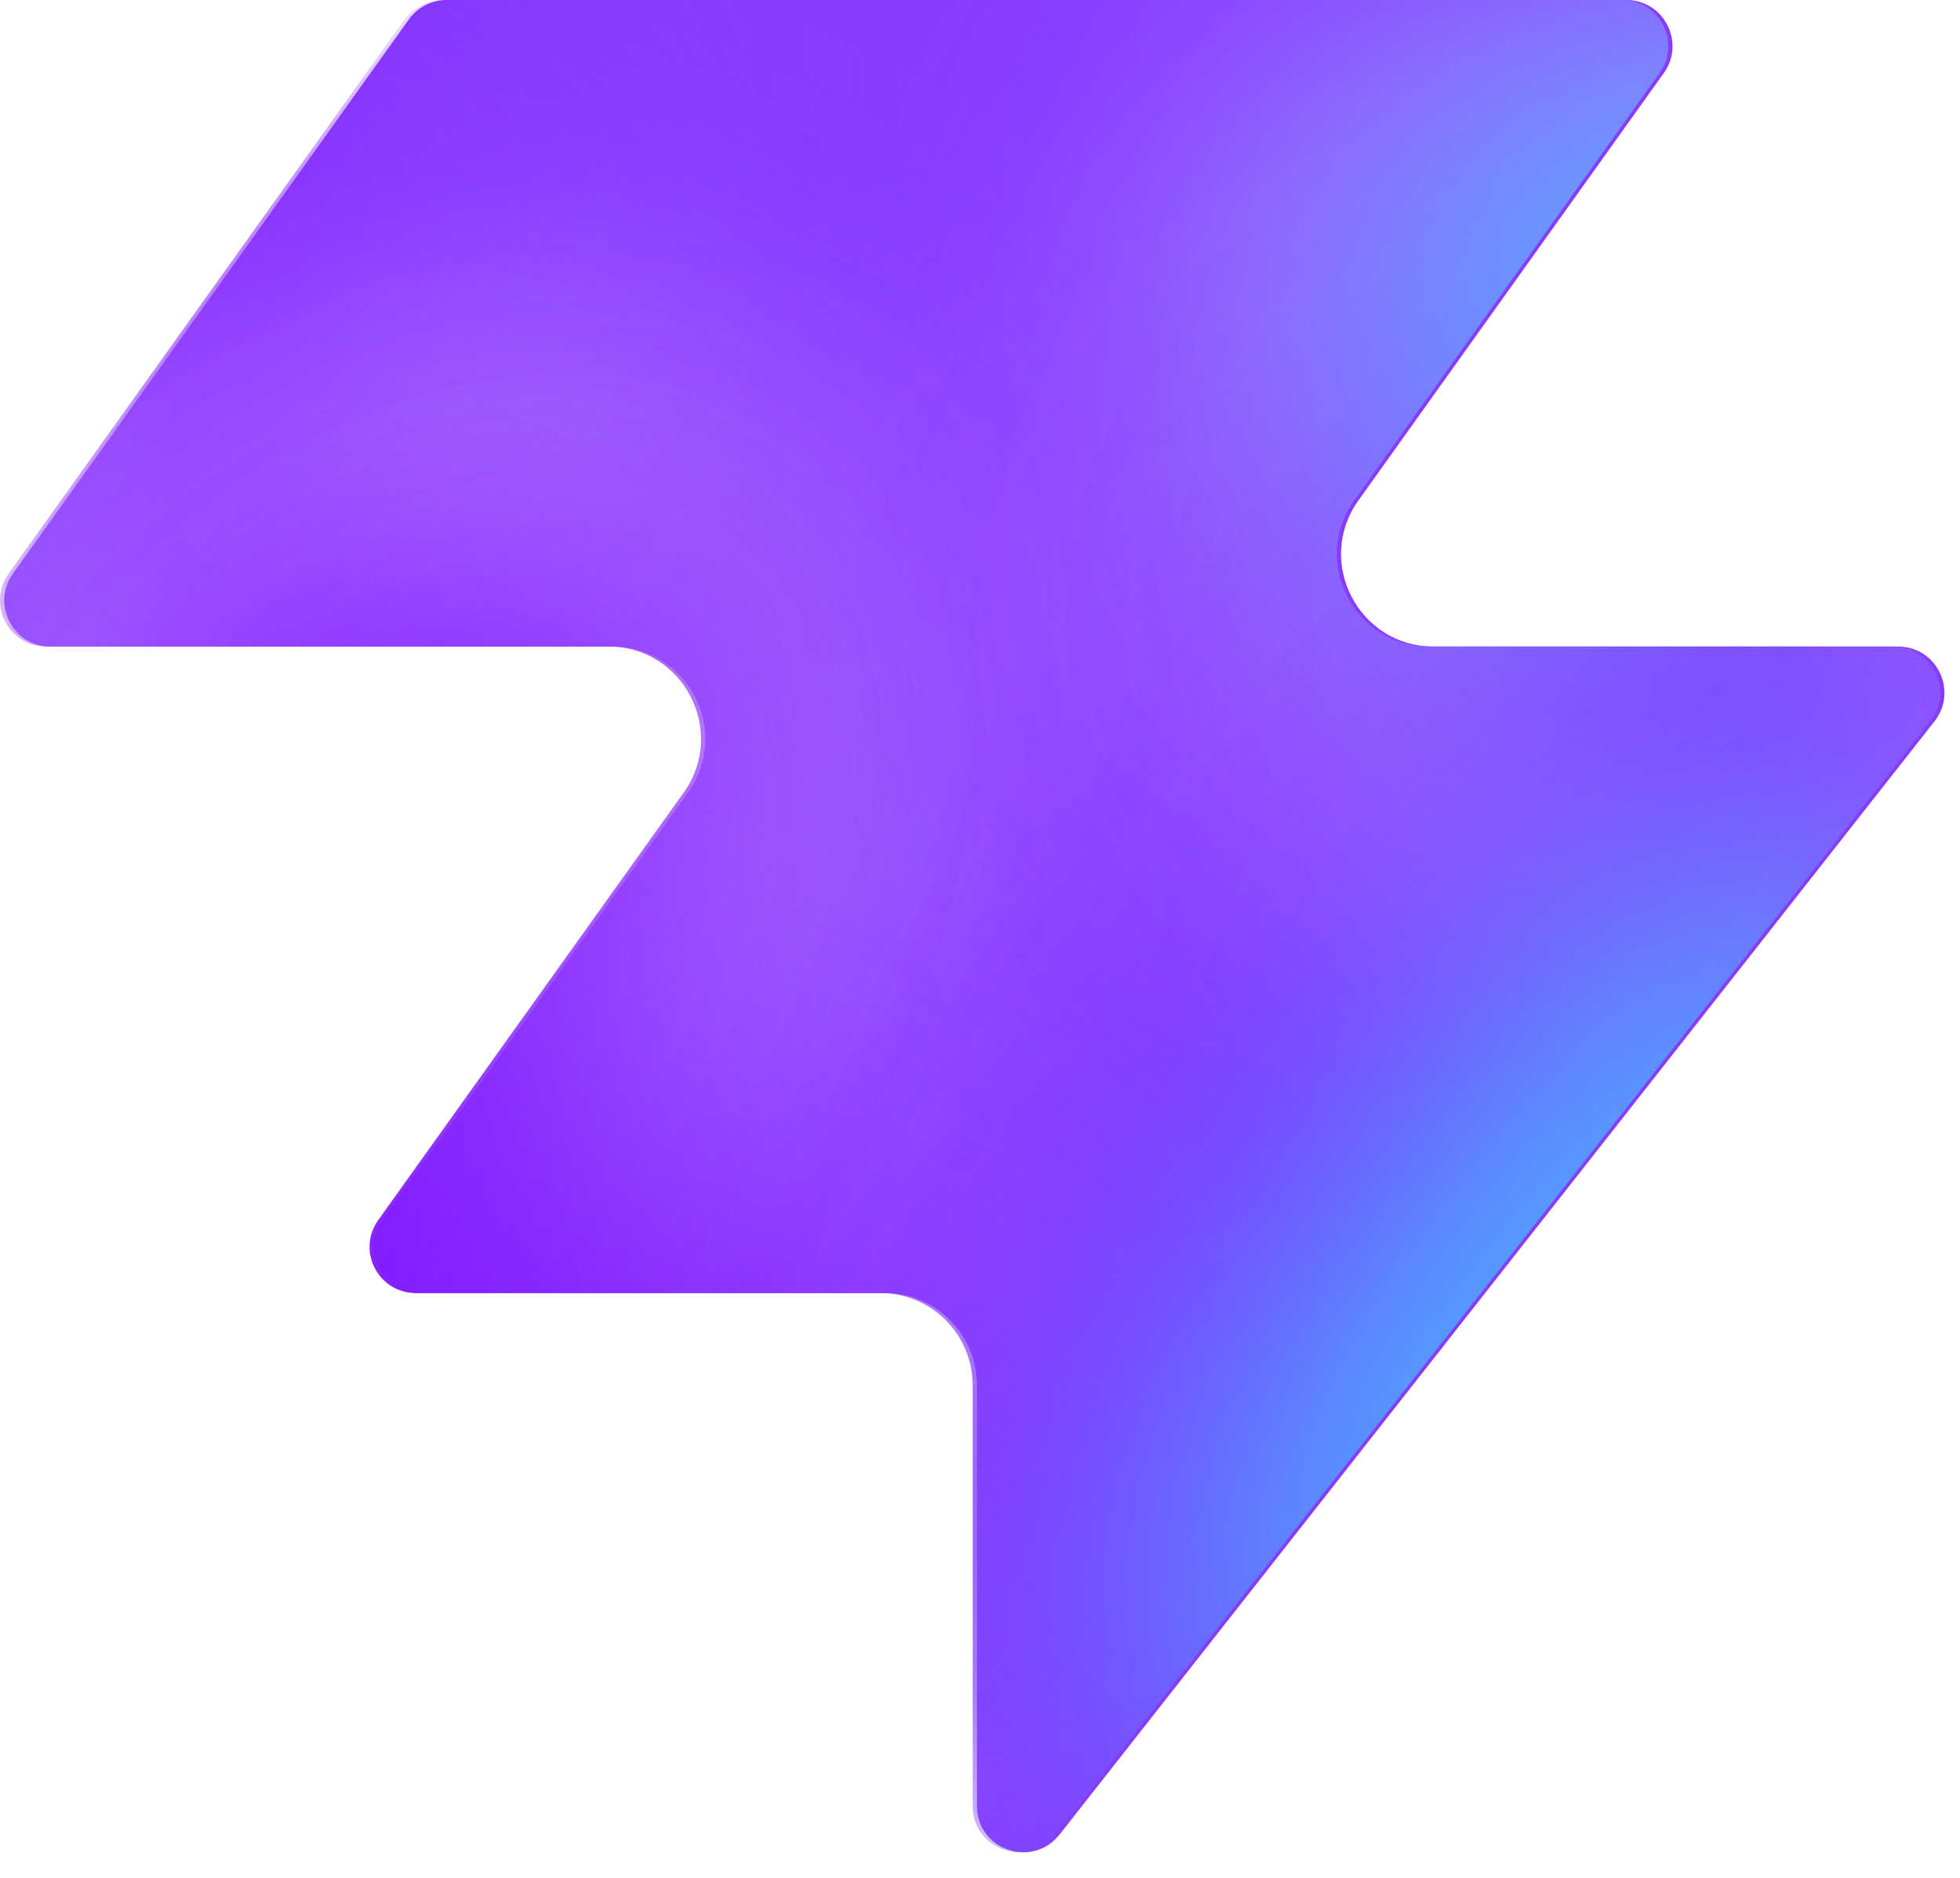
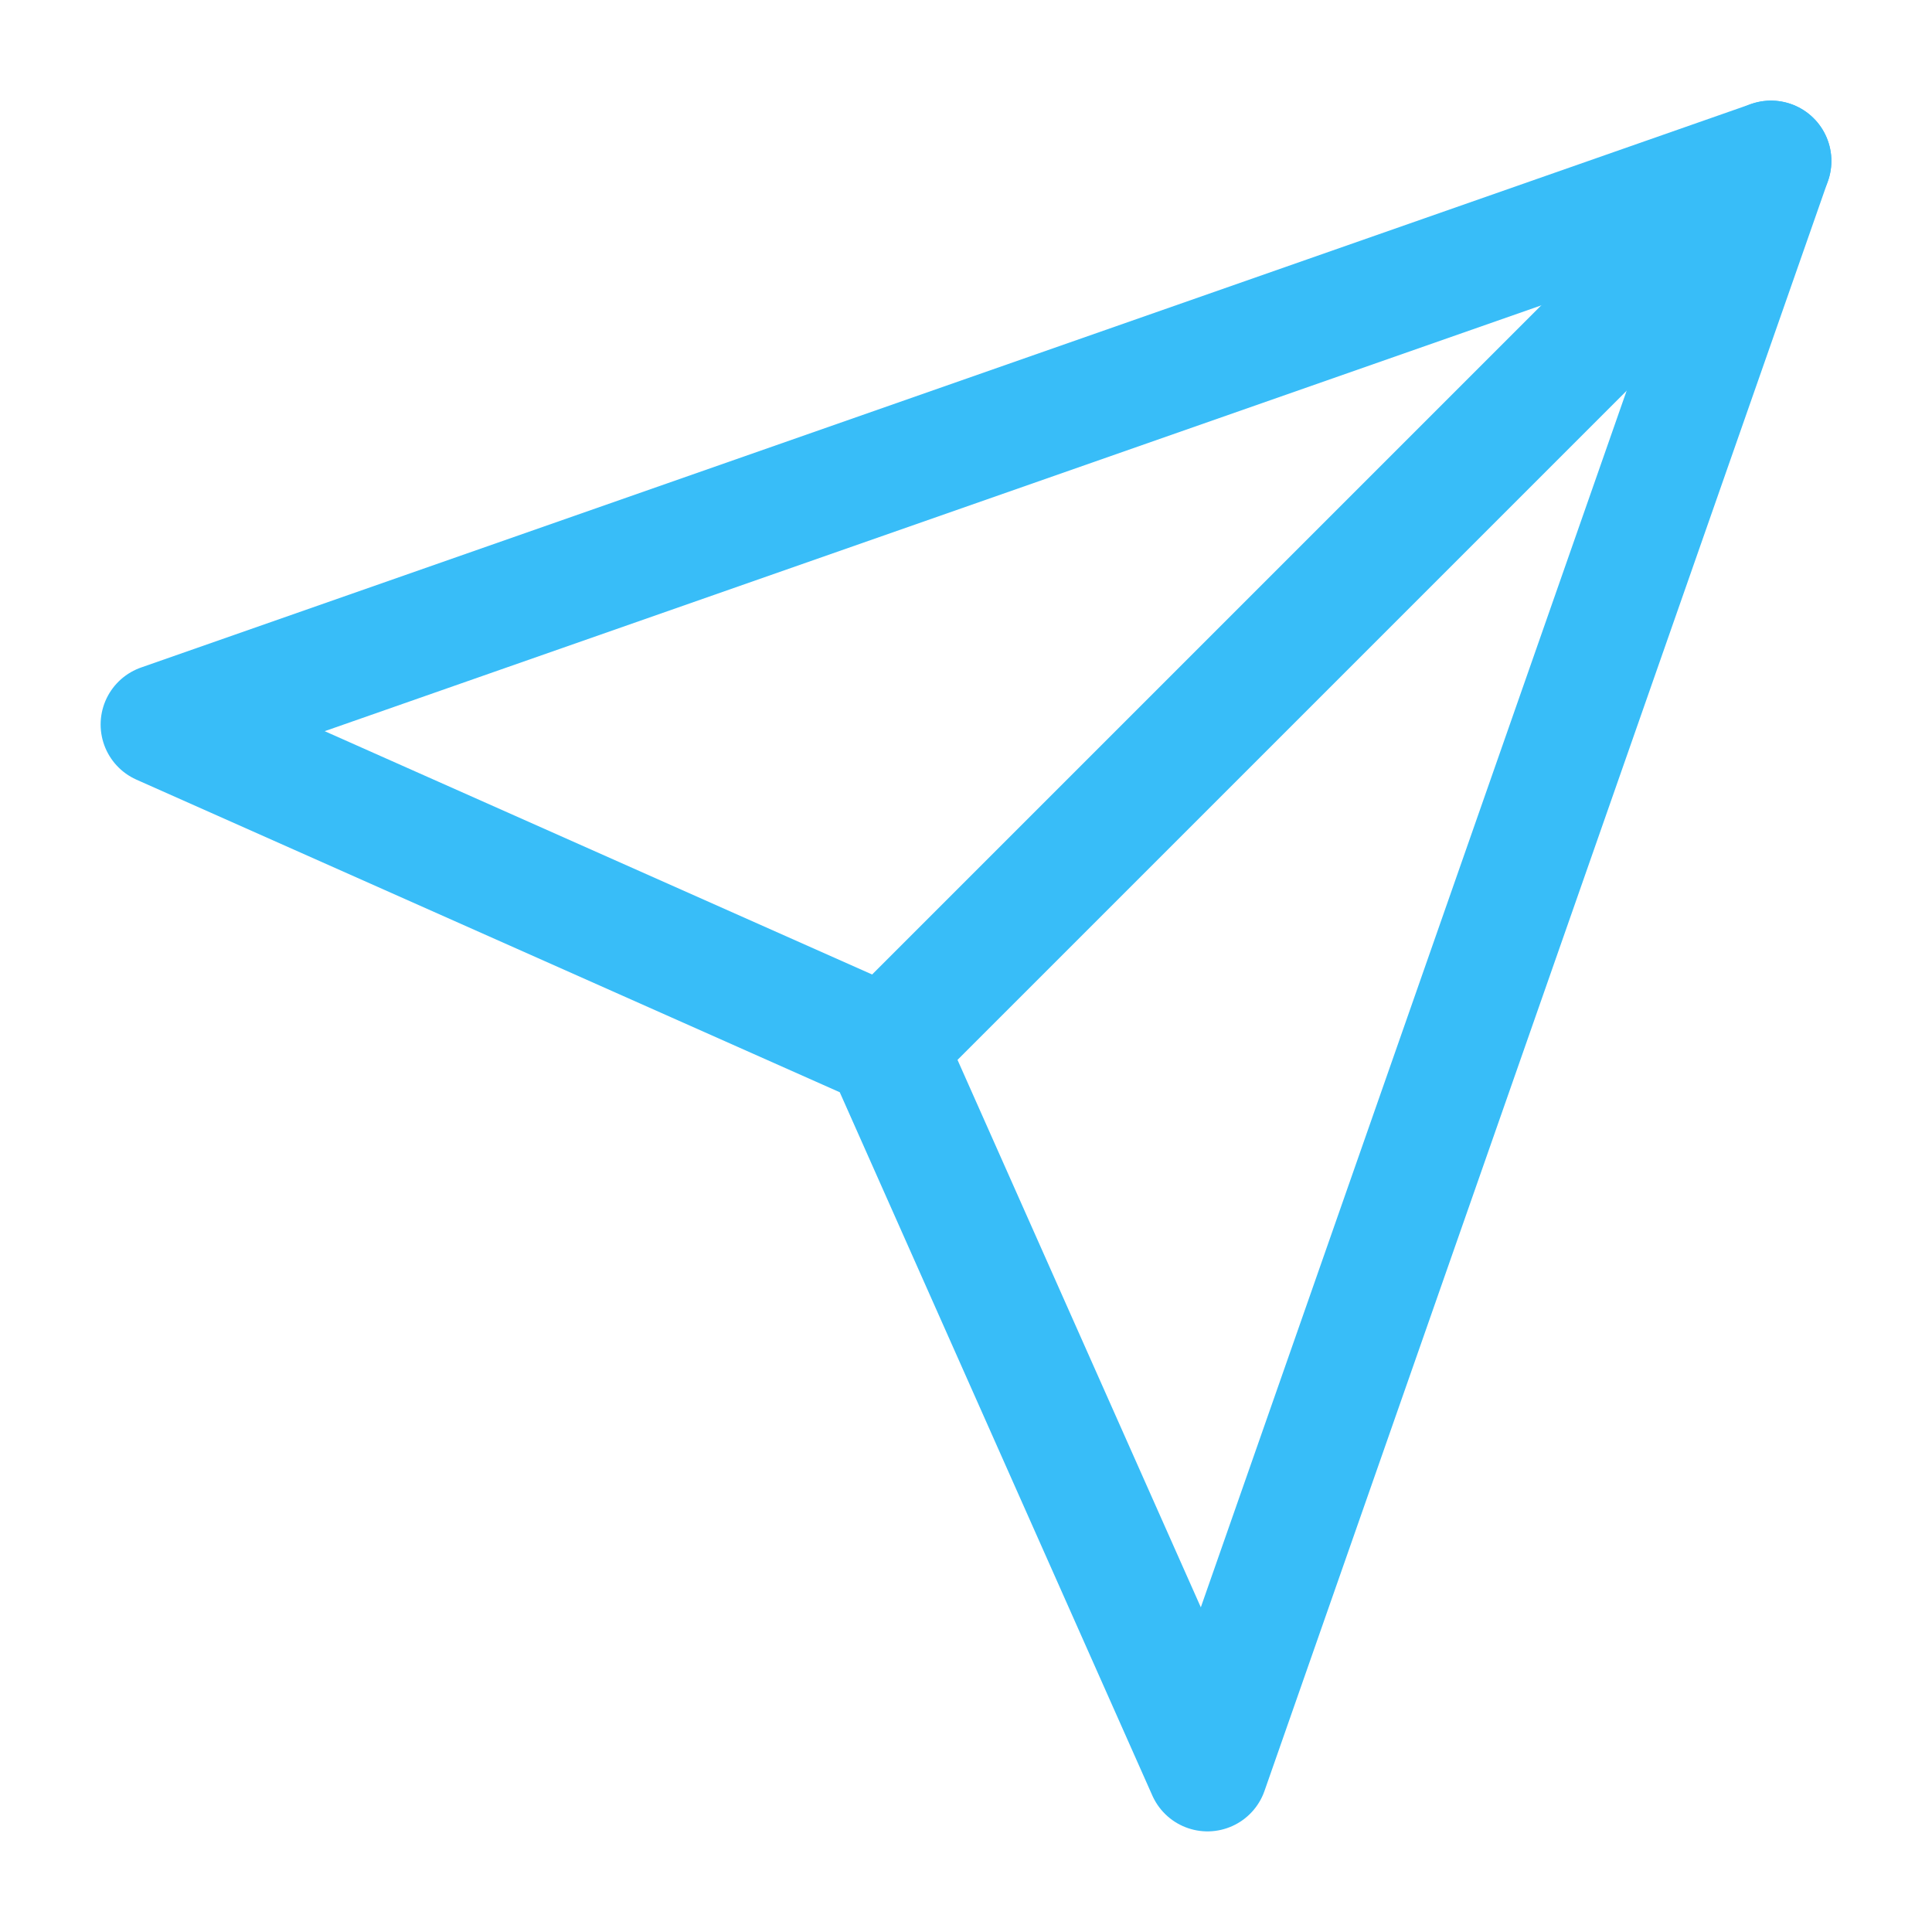
- <svg xmlns="http://www.w3.org/2000/svg" width="48" height="46" fill="none" viewBox="0 0 48 46">
-   <path fill="#863bff" d="M25.946 44.938c-.664.845-2.021.375-2.021-.698V33.937a2.26 2.26 0 0 0-2.262-2.262H10.287c-.92 0-1.456-1.04-.92-1.788l7.48-10.471c1.07-1.497 0-3.578-1.842-3.578H1.237c-.92 0-1.456-1.04-.92-1.788L10.013.474c.214-.297.556-.474.92-.474h28.894c.92 0 1.456 1.04.92 1.788l-7.48 10.471c-1.07 1.498 0 3.579 1.842 3.579h11.377c.943 0 1.473 1.088.89 1.83L25.947 44.94z" style="fill:#863bff;fill:color(display-p3 .525 .23 1);fill-opacity:1" />
-   <mask id="a" width="48" height="46" x="0" y="0" maskUnits="userSpaceOnUse" style="mask-type:alpha">
-     <path fill="#000" d="M25.842 44.938c-.664.844-2.021.375-2.021-.698V33.937a2.26 2.26 0 0 0-2.262-2.262H10.183c-.92 0-1.456-1.04-.92-1.788l7.48-10.471c1.07-1.498 0-3.579-1.842-3.579H1.133c-.92 0-1.456-1.04-.92-1.787L9.91.473c.214-.297.556-.474.92-.474h28.894c.92 0 1.456 1.04.92 1.788l-7.48 10.471c-1.07 1.498 0 3.578 1.842 3.578h11.377c.943 0 1.473 1.088.89 1.832L25.843 44.94z" style="fill:#000;fill-opacity:1" />
-   </mask>
-   <g mask="url(#a)">
-     <g filter="url(#b)">
-       <ellipse cx="5.508" cy="14.704" fill="#ede6ff" rx="5.508" ry="14.704" style="fill:#ede6ff;fill:color(display-p3 .927 .903 1);fill-opacity:1" transform="matrix(.00324 1 1 -.00324 -4.47 31.516)" />
-     </g>
-     <g filter="url(#c)">
-       <ellipse cx="10.399" cy="29.851" fill="#ede6ff" rx="10.399" ry="29.851" style="fill:#ede6ff;fill:color(display-p3 .927 .903 1);fill-opacity:1" transform="matrix(.00324 1 1 -.00324 -39.328 7.883)" />
-     </g>
-     <g filter="url(#d)">
-       <ellipse cx="5.508" cy="30.487" fill="#7e14ff" rx="5.508" ry="30.487" style="fill:#7e14ff;fill:color(display-p3 .492 .077 1);fill-opacity:1" transform="rotate(89.814 -25.913 -14.639)scale(1 -1)" />
-     </g>
-     <g filter="url(#e)">
-       <ellipse cx="5.508" cy="30.599" fill="#7e14ff" rx="5.508" ry="30.599" style="fill:#7e14ff;fill:color(display-p3 .492 .077 1);fill-opacity:1" transform="rotate(89.814 -32.644 -3.334)scale(1 -1)" />
-     </g>
-     <g filter="url(#f)">
-       <ellipse cx="5.508" cy="30.599" fill="#7e14ff" rx="5.508" ry="30.599" style="fill:#7e14ff;fill:color(display-p3 .492 .077 1);fill-opacity:1" transform="matrix(.00324 1 1 -.00324 -34.34 30.47)" />
-     </g>
-     <g filter="url(#g)">
-       <ellipse cx="14.072" cy="22.078" fill="#ede6ff" rx="14.072" ry="22.078" style="fill:#ede6ff;fill:color(display-p3 .927 .903 1);fill-opacity:1" transform="rotate(93.35 24.506 48.493)scale(-1 1)" />
-     </g>
-     <g filter="url(#h)">
-       <ellipse cx="3.47" cy="21.501" fill="#7e14ff" rx="3.47" ry="21.501" style="fill:#7e14ff;fill:color(display-p3 .492 .077 1);fill-opacity:1" transform="rotate(89.009 28.708 47.59)scale(-1 1)" />
-     </g>
-     <g filter="url(#i)">
-       <ellipse cx="3.47" cy="21.501" fill="#7e14ff" rx="3.47" ry="21.501" style="fill:#7e14ff;fill:color(display-p3 .492 .077 1);fill-opacity:1" transform="rotate(89.009 28.708 47.59)scale(-1 1)" />
-     </g>
-     <g filter="url(#j)">
-       <ellipse cx=".387" cy="8.972" fill="#7e14ff" rx="4.407" ry="29.108" style="fill:#7e14ff;fill:color(display-p3 .492 .077 1);fill-opacity:1" transform="rotate(39.51 .387 8.972)" />
-     </g>
-     <g filter="url(#k)">
-       <ellipse cx="47.523" cy="-6.092" fill="#7e14ff" rx="4.407" ry="29.108" style="fill:#7e14ff;fill:color(display-p3 .492 .077 1);fill-opacity:1" transform="rotate(37.892 47.523 -6.092)" />
-     </g>
-     <g filter="url(#l)">
-       <ellipse cx="41.412" cy="6.333" fill="#47bfff" rx="5.971" ry="9.665" style="fill:#47bfff;fill:color(display-p3 .28 .748 1);fill-opacity:1" transform="rotate(37.892 41.412 6.333)" />
-     </g>
-     <g filter="url(#m)">
-       <ellipse cx="-1.879" cy="38.332" fill="#7e14ff" rx="4.407" ry="29.108" style="fill:#7e14ff;fill:color(display-p3 .492 .077 1);fill-opacity:1" transform="rotate(37.892 -1.88 38.332)" />
-     </g>
-     <g filter="url(#n)">
-       <ellipse cx="-1.879" cy="38.332" fill="#7e14ff" rx="4.407" ry="29.108" style="fill:#7e14ff;fill:color(display-p3 .492 .077 1);fill-opacity:1" transform="rotate(37.892 -1.88 38.332)" />
-     </g>
-     <g filter="url(#o)">
-       <ellipse cx="35.651" cy="29.907" fill="#7e14ff" rx="4.407" ry="29.108" style="fill:#7e14ff;fill:color(display-p3 .492 .077 1);fill-opacity:1" transform="rotate(37.892 35.651 29.907)" />
-     </g>
-     <g filter="url(#p)">
-       <ellipse cx="38.418" cy="32.4" fill="#47bfff" rx="5.971" ry="15.297" style="fill:#47bfff;fill:color(display-p3 .28 .748 1);fill-opacity:1" transform="rotate(37.892 38.418 32.4)" />
-     </g>
-   </g>
-   <defs>
-     <filter id="b" width="60.045" height="41.654" x="-19.77" y="16.149" color-interpolation-filters="sRGB" filterUnits="userSpaceOnUse">
-       <feFlood flood-opacity="0" result="BackgroundImageFix" />
-       <feBlend in="SourceGraphic" in2="BackgroundImageFix" result="shape" />
-       <feGaussianBlur result="effect1_foregroundBlur_2002_17158" stdDeviation="7.659" />
-     </filter>
-     <filter id="c" width="90.34" height="51.437" x="-54.613" y="-7.533" color-interpolation-filters="sRGB" filterUnits="userSpaceOnUse">
-       <feFlood flood-opacity="0" result="BackgroundImageFix" />
-       <feBlend in="SourceGraphic" in2="BackgroundImageFix" result="shape" />
-       <feGaussianBlur result="effect1_foregroundBlur_2002_17158" stdDeviation="7.659" />
-     </filter>
-     <filter id="d" width="79.355" height="29.4" x="-49.64" y="2.03" color-interpolation-filters="sRGB" filterUnits="userSpaceOnUse">
-       <feFlood flood-opacity="0" result="BackgroundImageFix" />
-       <feBlend in="SourceGraphic" in2="BackgroundImageFix" result="shape" />
-       <feGaussianBlur result="effect1_foregroundBlur_2002_17158" stdDeviation="4.596" />
-     </filter>
-     <filter id="e" width="79.579" height="29.4" x="-45.045" y="20.029" color-interpolation-filters="sRGB" filterUnits="userSpaceOnUse">
-       <feFlood flood-opacity="0" result="BackgroundImageFix" />
-       <feBlend in="SourceGraphic" in2="BackgroundImageFix" result="shape" />
-       <feGaussianBlur result="effect1_foregroundBlur_2002_17158" stdDeviation="4.596" />
-     </filter>
-     <filter id="f" width="79.579" height="29.4" x="-43.513" y="21.178" color-interpolation-filters="sRGB" filterUnits="userSpaceOnUse">
-       <feFlood flood-opacity="0" result="BackgroundImageFix" />
-       <feBlend in="SourceGraphic" in2="BackgroundImageFix" result="shape" />
-       <feGaussianBlur result="effect1_foregroundBlur_2002_17158" stdDeviation="4.596" />
-     </filter>
-     <filter id="g" width="74.749" height="58.852" x="15.756" y="-17.901" color-interpolation-filters="sRGB" filterUnits="userSpaceOnUse">
-       <feFlood flood-opacity="0" result="BackgroundImageFix" />
-       <feBlend in="SourceGraphic" in2="BackgroundImageFix" result="shape" />
-       <feGaussianBlur result="effect1_foregroundBlur_2002_17158" stdDeviation="7.659" />
-     </filter>
-     <filter id="h" width="61.377" height="25.362" x="23.548" y="2.284" color-interpolation-filters="sRGB" filterUnits="userSpaceOnUse">
-       <feFlood flood-opacity="0" result="BackgroundImageFix" />
-       <feBlend in="SourceGraphic" in2="BackgroundImageFix" result="shape" />
-       <feGaussianBlur result="effect1_foregroundBlur_2002_17158" stdDeviation="4.596" />
-     </filter>
-     <filter id="i" width="61.377" height="25.362" x="23.548" y="2.284" color-interpolation-filters="sRGB" filterUnits="userSpaceOnUse">
-       <feFlood flood-opacity="0" result="BackgroundImageFix" />
-       <feBlend in="SourceGraphic" in2="BackgroundImageFix" result="shape" />
-       <feGaussianBlur result="effect1_foregroundBlur_2002_17158" stdDeviation="4.596" />
-     </filter>
-     <filter id="j" width="56.045" height="63.649" x="-27.636" y="-22.853" color-interpolation-filters="sRGB" filterUnits="userSpaceOnUse">
-       <feFlood flood-opacity="0" result="BackgroundImageFix" />
-       <feBlend in="SourceGraphic" in2="BackgroundImageFix" result="shape" />
-       <feGaussianBlur result="effect1_foregroundBlur_2002_17158" stdDeviation="4.596" />
-     </filter>
-     <filter id="k" width="54.814" height="64.646" x="20.116" y="-38.415" color-interpolation-filters="sRGB" filterUnits="userSpaceOnUse">
-       <feFlood flood-opacity="0" result="BackgroundImageFix" />
-       <feBlend in="SourceGraphic" in2="BackgroundImageFix" result="shape" />
-       <feGaussianBlur result="effect1_foregroundBlur_2002_17158" stdDeviation="4.596" />
-     </filter>
-     <filter id="l" width="33.541" height="35.313" x="24.641" y="-11.323" color-interpolation-filters="sRGB" filterUnits="userSpaceOnUse">
-       <feFlood flood-opacity="0" result="BackgroundImageFix" />
-       <feBlend in="SourceGraphic" in2="BackgroundImageFix" result="shape" />
-       <feGaussianBlur result="effect1_foregroundBlur_2002_17158" stdDeviation="4.596" />
-     </filter>
-     <filter id="m" width="54.814" height="64.646" x="-29.286" y="6.009" color-interpolation-filters="sRGB" filterUnits="userSpaceOnUse">
-       <feFlood flood-opacity="0" result="BackgroundImageFix" />
-       <feBlend in="SourceGraphic" in2="BackgroundImageFix" result="shape" />
-       <feGaussianBlur result="effect1_foregroundBlur_2002_17158" stdDeviation="4.596" />
-     </filter>
-     <filter id="n" width="54.814" height="64.646" x="-29.286" y="6.009" color-interpolation-filters="sRGB" filterUnits="userSpaceOnUse">
-       <feFlood flood-opacity="0" result="BackgroundImageFix" />
-       <feBlend in="SourceGraphic" in2="BackgroundImageFix" result="shape" />
-       <feGaussianBlur result="effect1_foregroundBlur_2002_17158" stdDeviation="4.596" />
-     </filter>
-     <filter id="o" width="54.814" height="64.646" x="8.244" y="-2.416" color-interpolation-filters="sRGB" filterUnits="userSpaceOnUse">
-       <feFlood flood-opacity="0" result="BackgroundImageFix" />
-       <feBlend in="SourceGraphic" in2="BackgroundImageFix" result="shape" />
-       <feGaussianBlur result="effect1_foregroundBlur_2002_17158" stdDeviation="4.596" />
-     </filter>
-     <filter id="p" width="39.409" height="43.623" x="18.713" y="10.588" color-interpolation-filters="sRGB" filterUnits="userSpaceOnUse">
-       <feFlood flood-opacity="0" result="BackgroundImageFix" />
-       <feBlend in="SourceGraphic" in2="BackgroundImageFix" result="shape" />
-       <feGaussianBlur result="effect1_foregroundBlur_2002_17158" stdDeviation="4.596" />
-     </filter>
-   </defs>
+ <svg xmlns="http://www.w3.org/2000/svg" width="32" height="32" viewBox="0 0 24 24" fill="none" stroke="#38bdf8" stroke-width="1.5" stroke-linecap="round" stroke-linejoin="round">
+   <path d="M22 2L11 13" />
+   <path d="M22 2L15 22L11 13L2 9L22 2Z" />
</svg>
